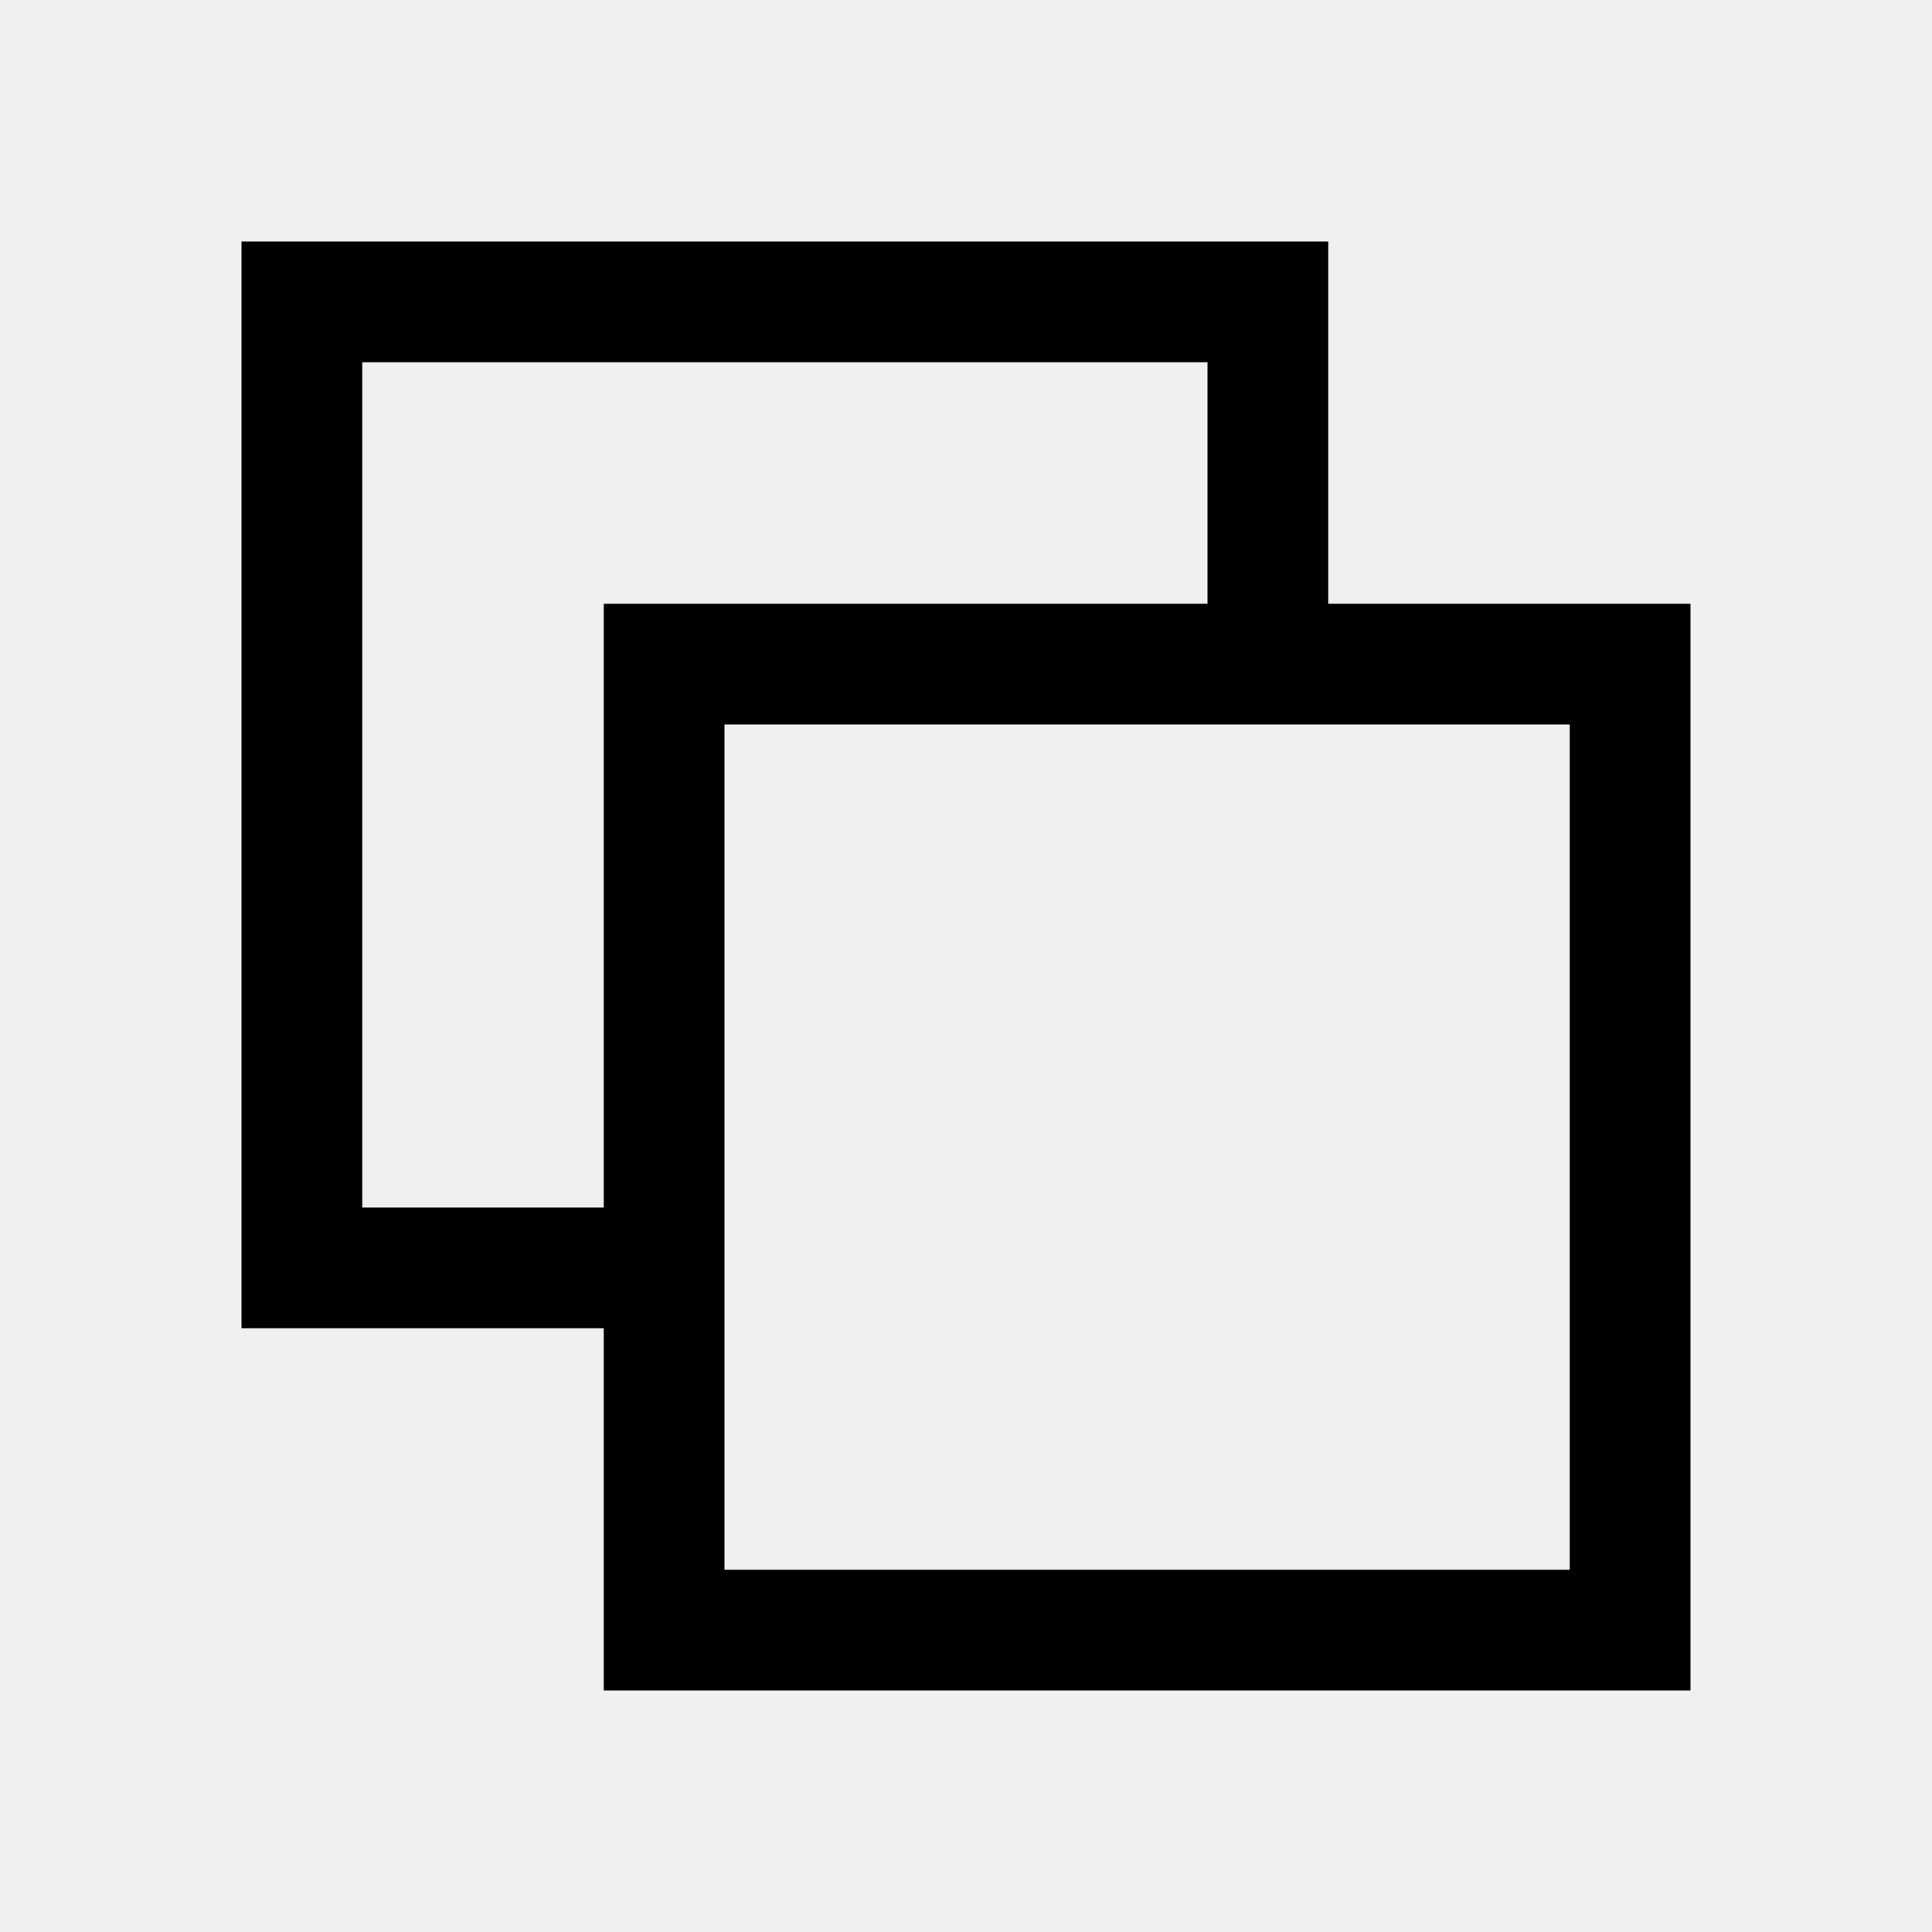
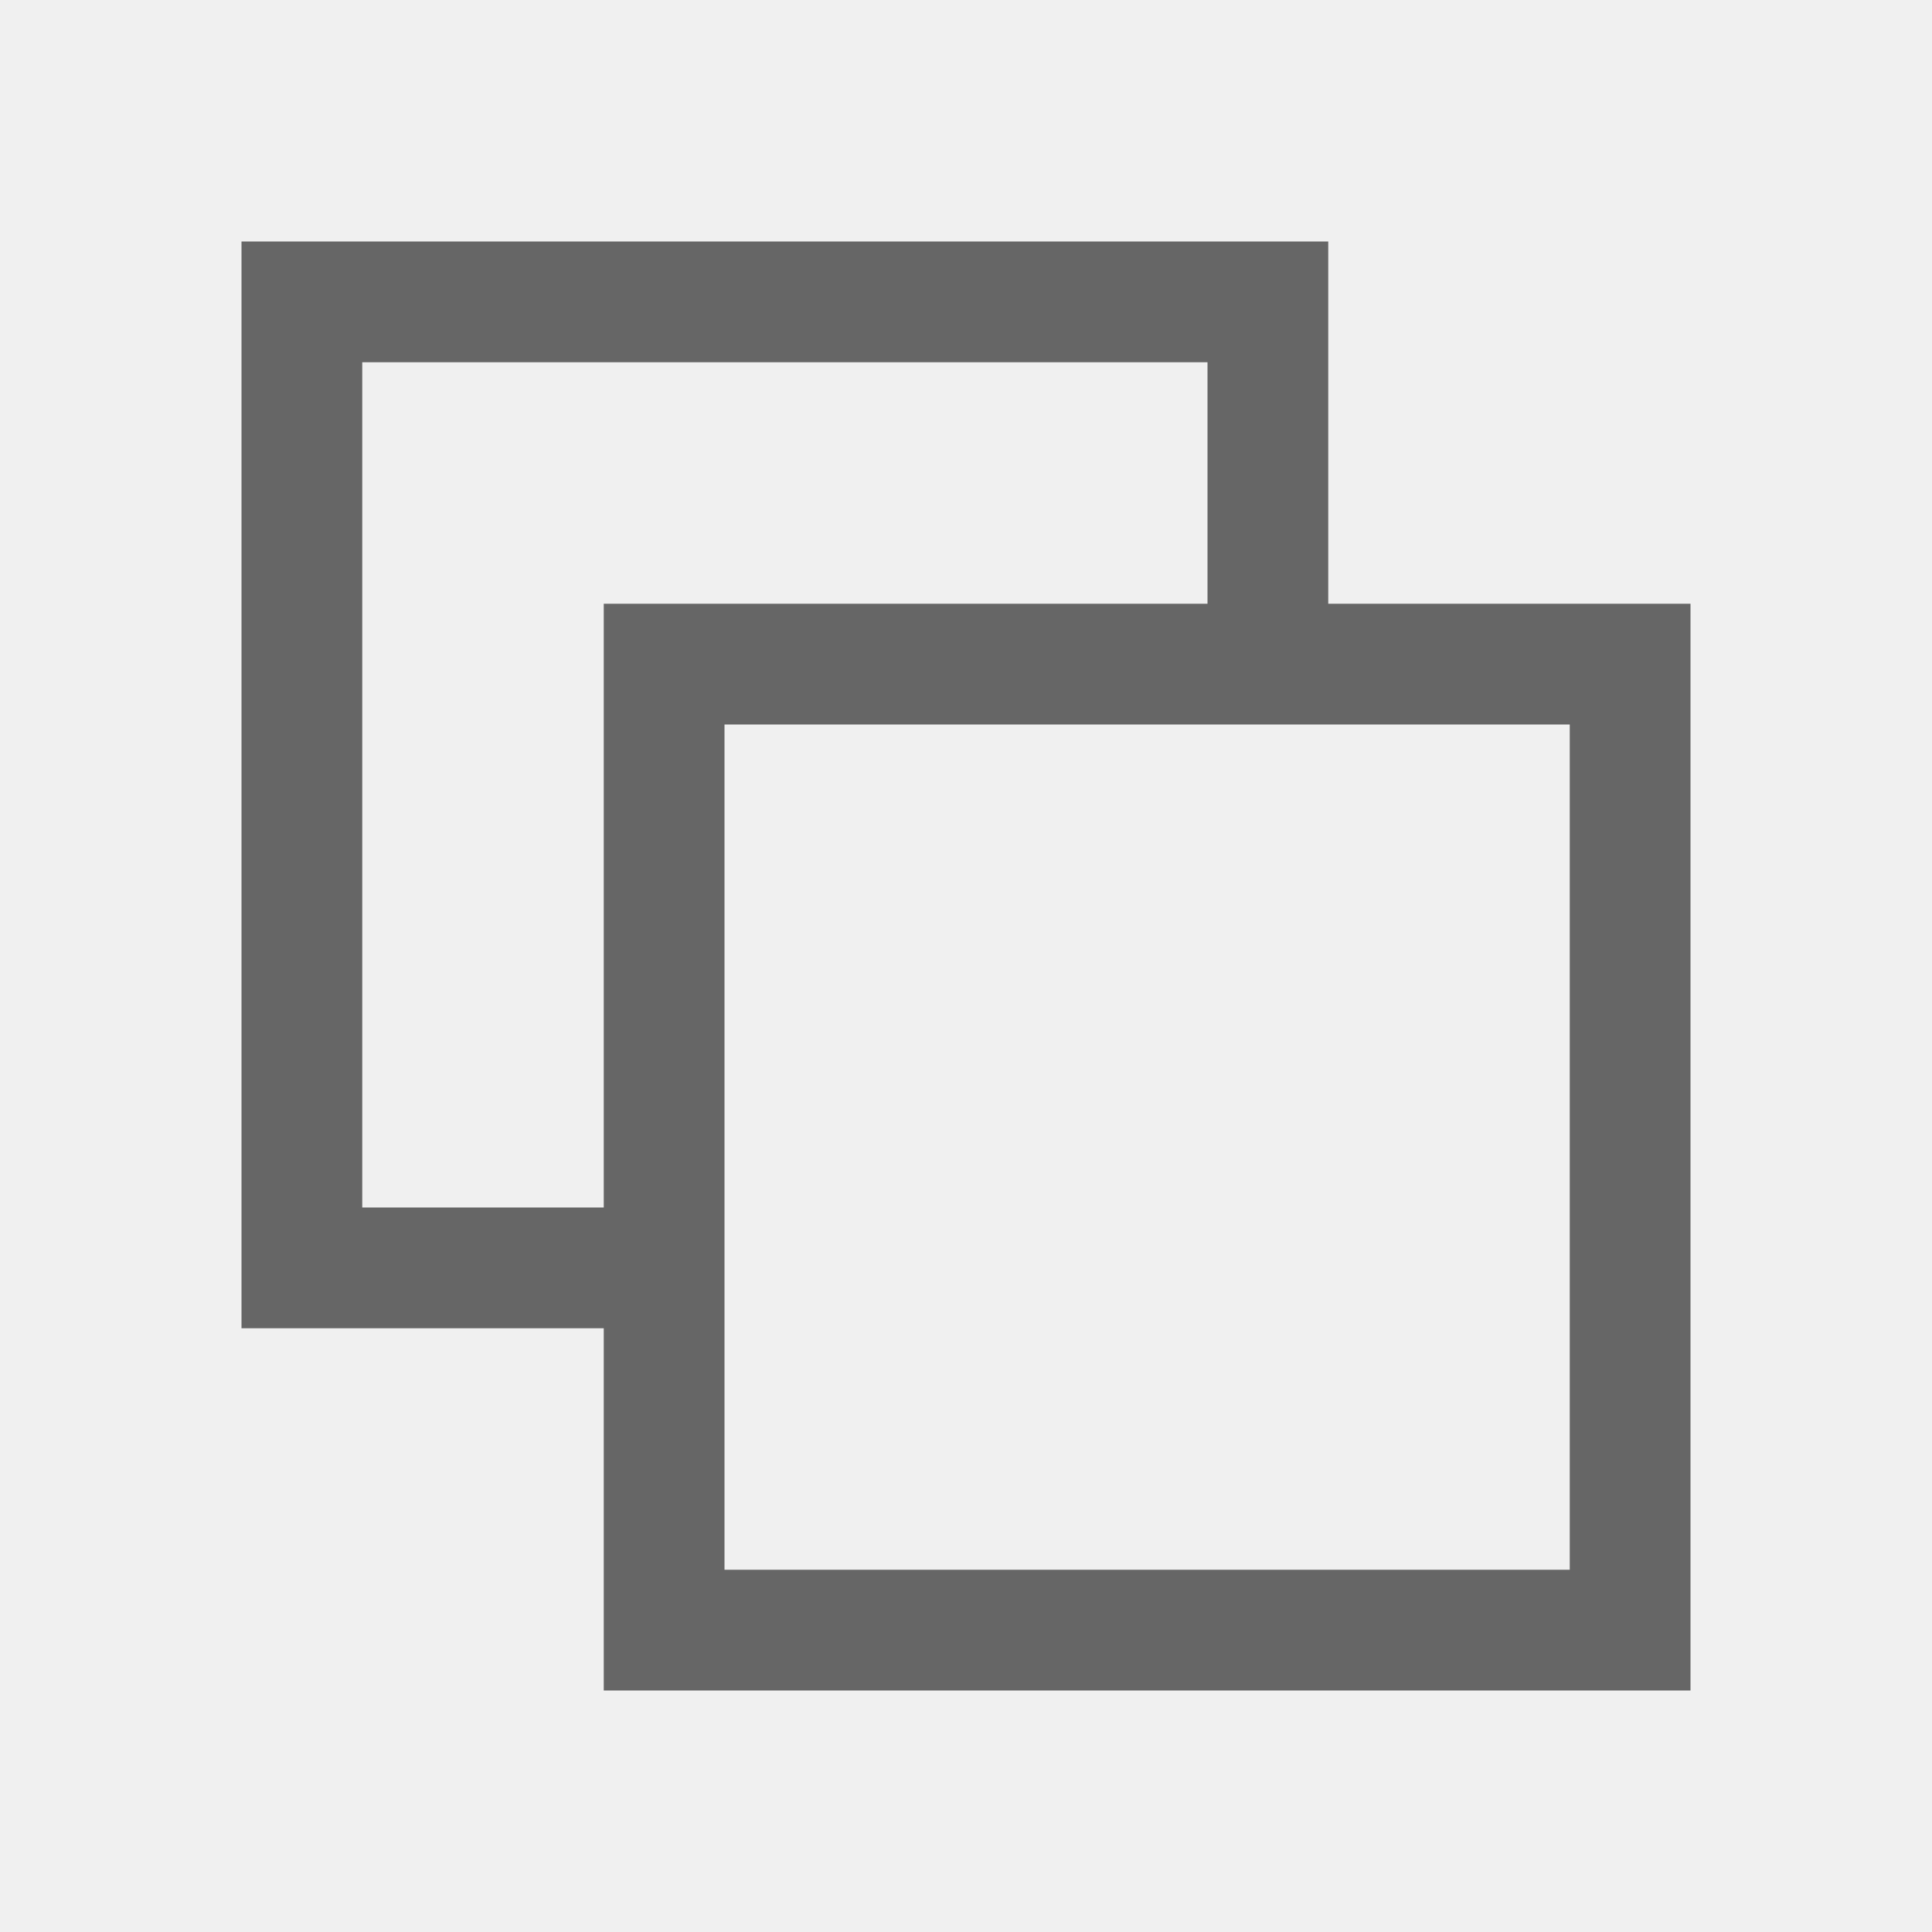
<svg xmlns="http://www.w3.org/2000/svg" viewBox="0 0 16 16">
  <defs>
    <style>
      .cls-1 {
        fill: #fff;
        stroke: #707070;
        opacity: 0;
      }

      .cls-2 {
        stroke: none;
      }

      .cls-3 {
        fill: none;
      }
    </style>
  </defs>
-   <g id="copy" transform="translate(-1166 -540)">
+   <g fill="#666" id="copy" transform="translate(-1166 -540)">
    <g id="矩形_326" data-name="矩形 326" class="cls-1" transform="translate(1166 540)">
      <rect class="cls-2" width="16" height="16" />
      <rect class="cls-3" x="0.5" y="0.5" width="15" height="15" />
    </g>
    <path id="矩形_170" data-name="矩形 170" d="M1179,554h-8v-3h-3v-9h1v8h2v-5h5v-2h-7v-1h8v3h3v9Zm0-1v-7h-7v7Z" />
  </g>
</svg>
